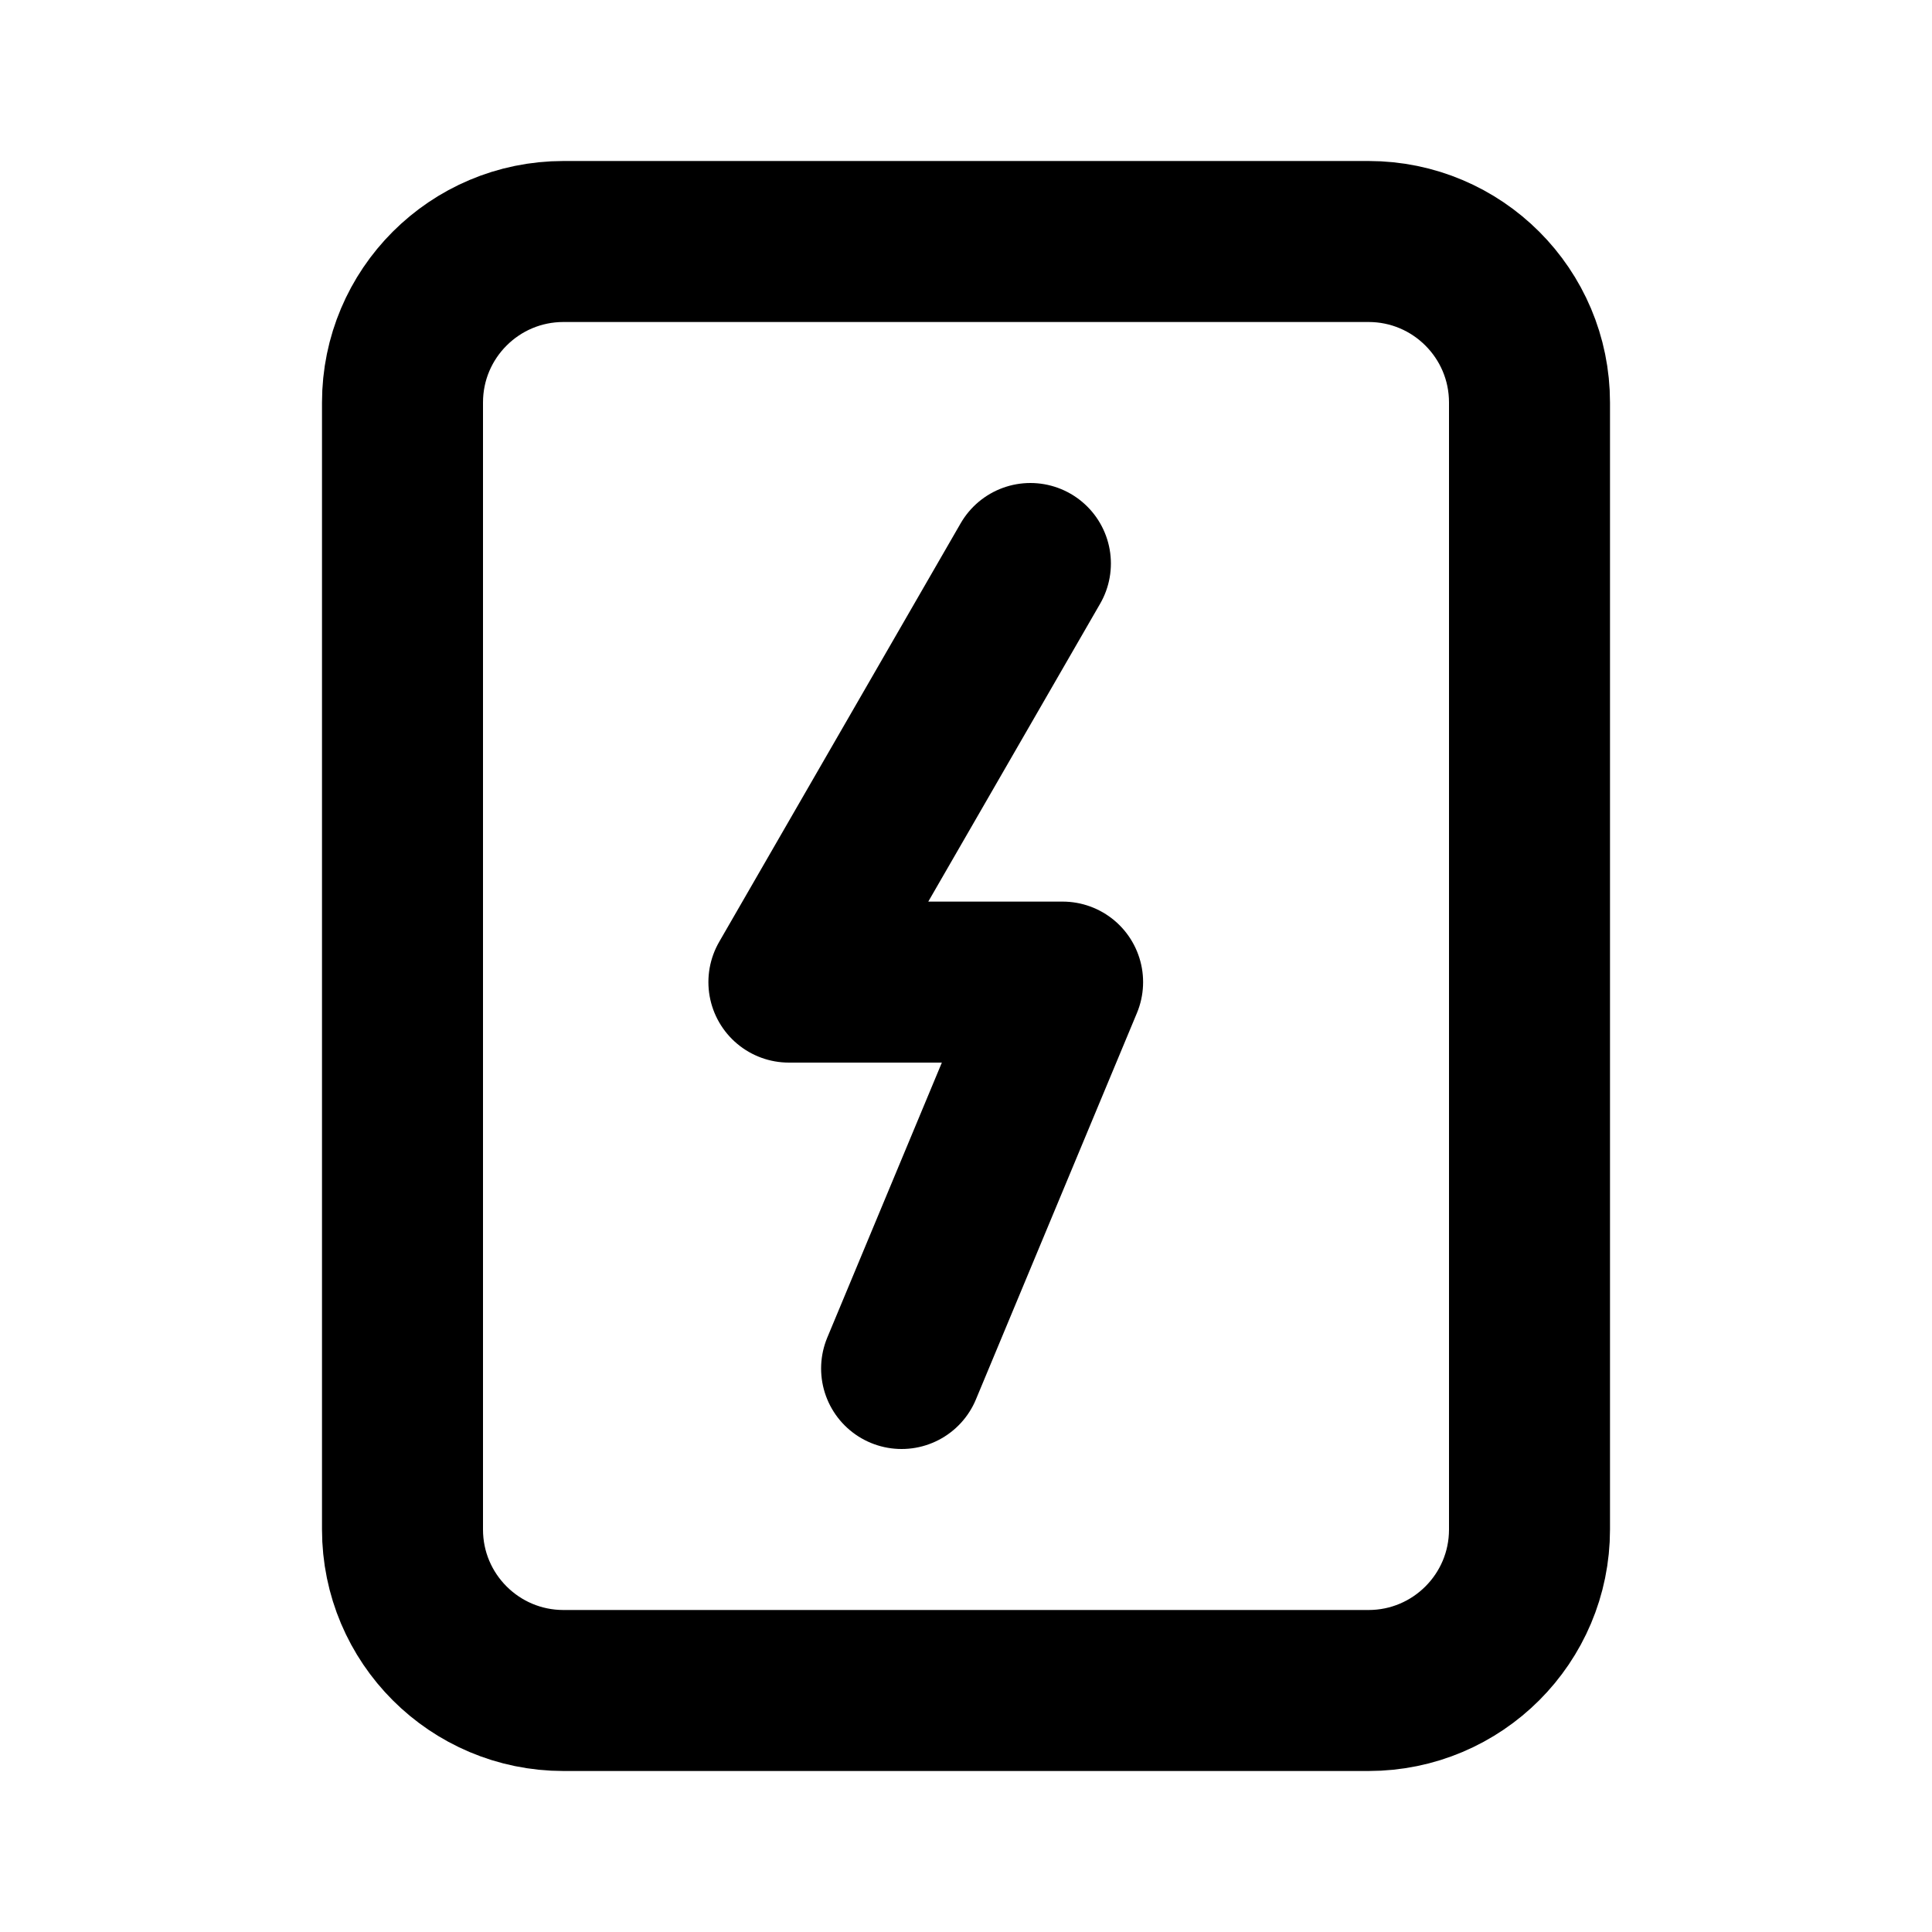
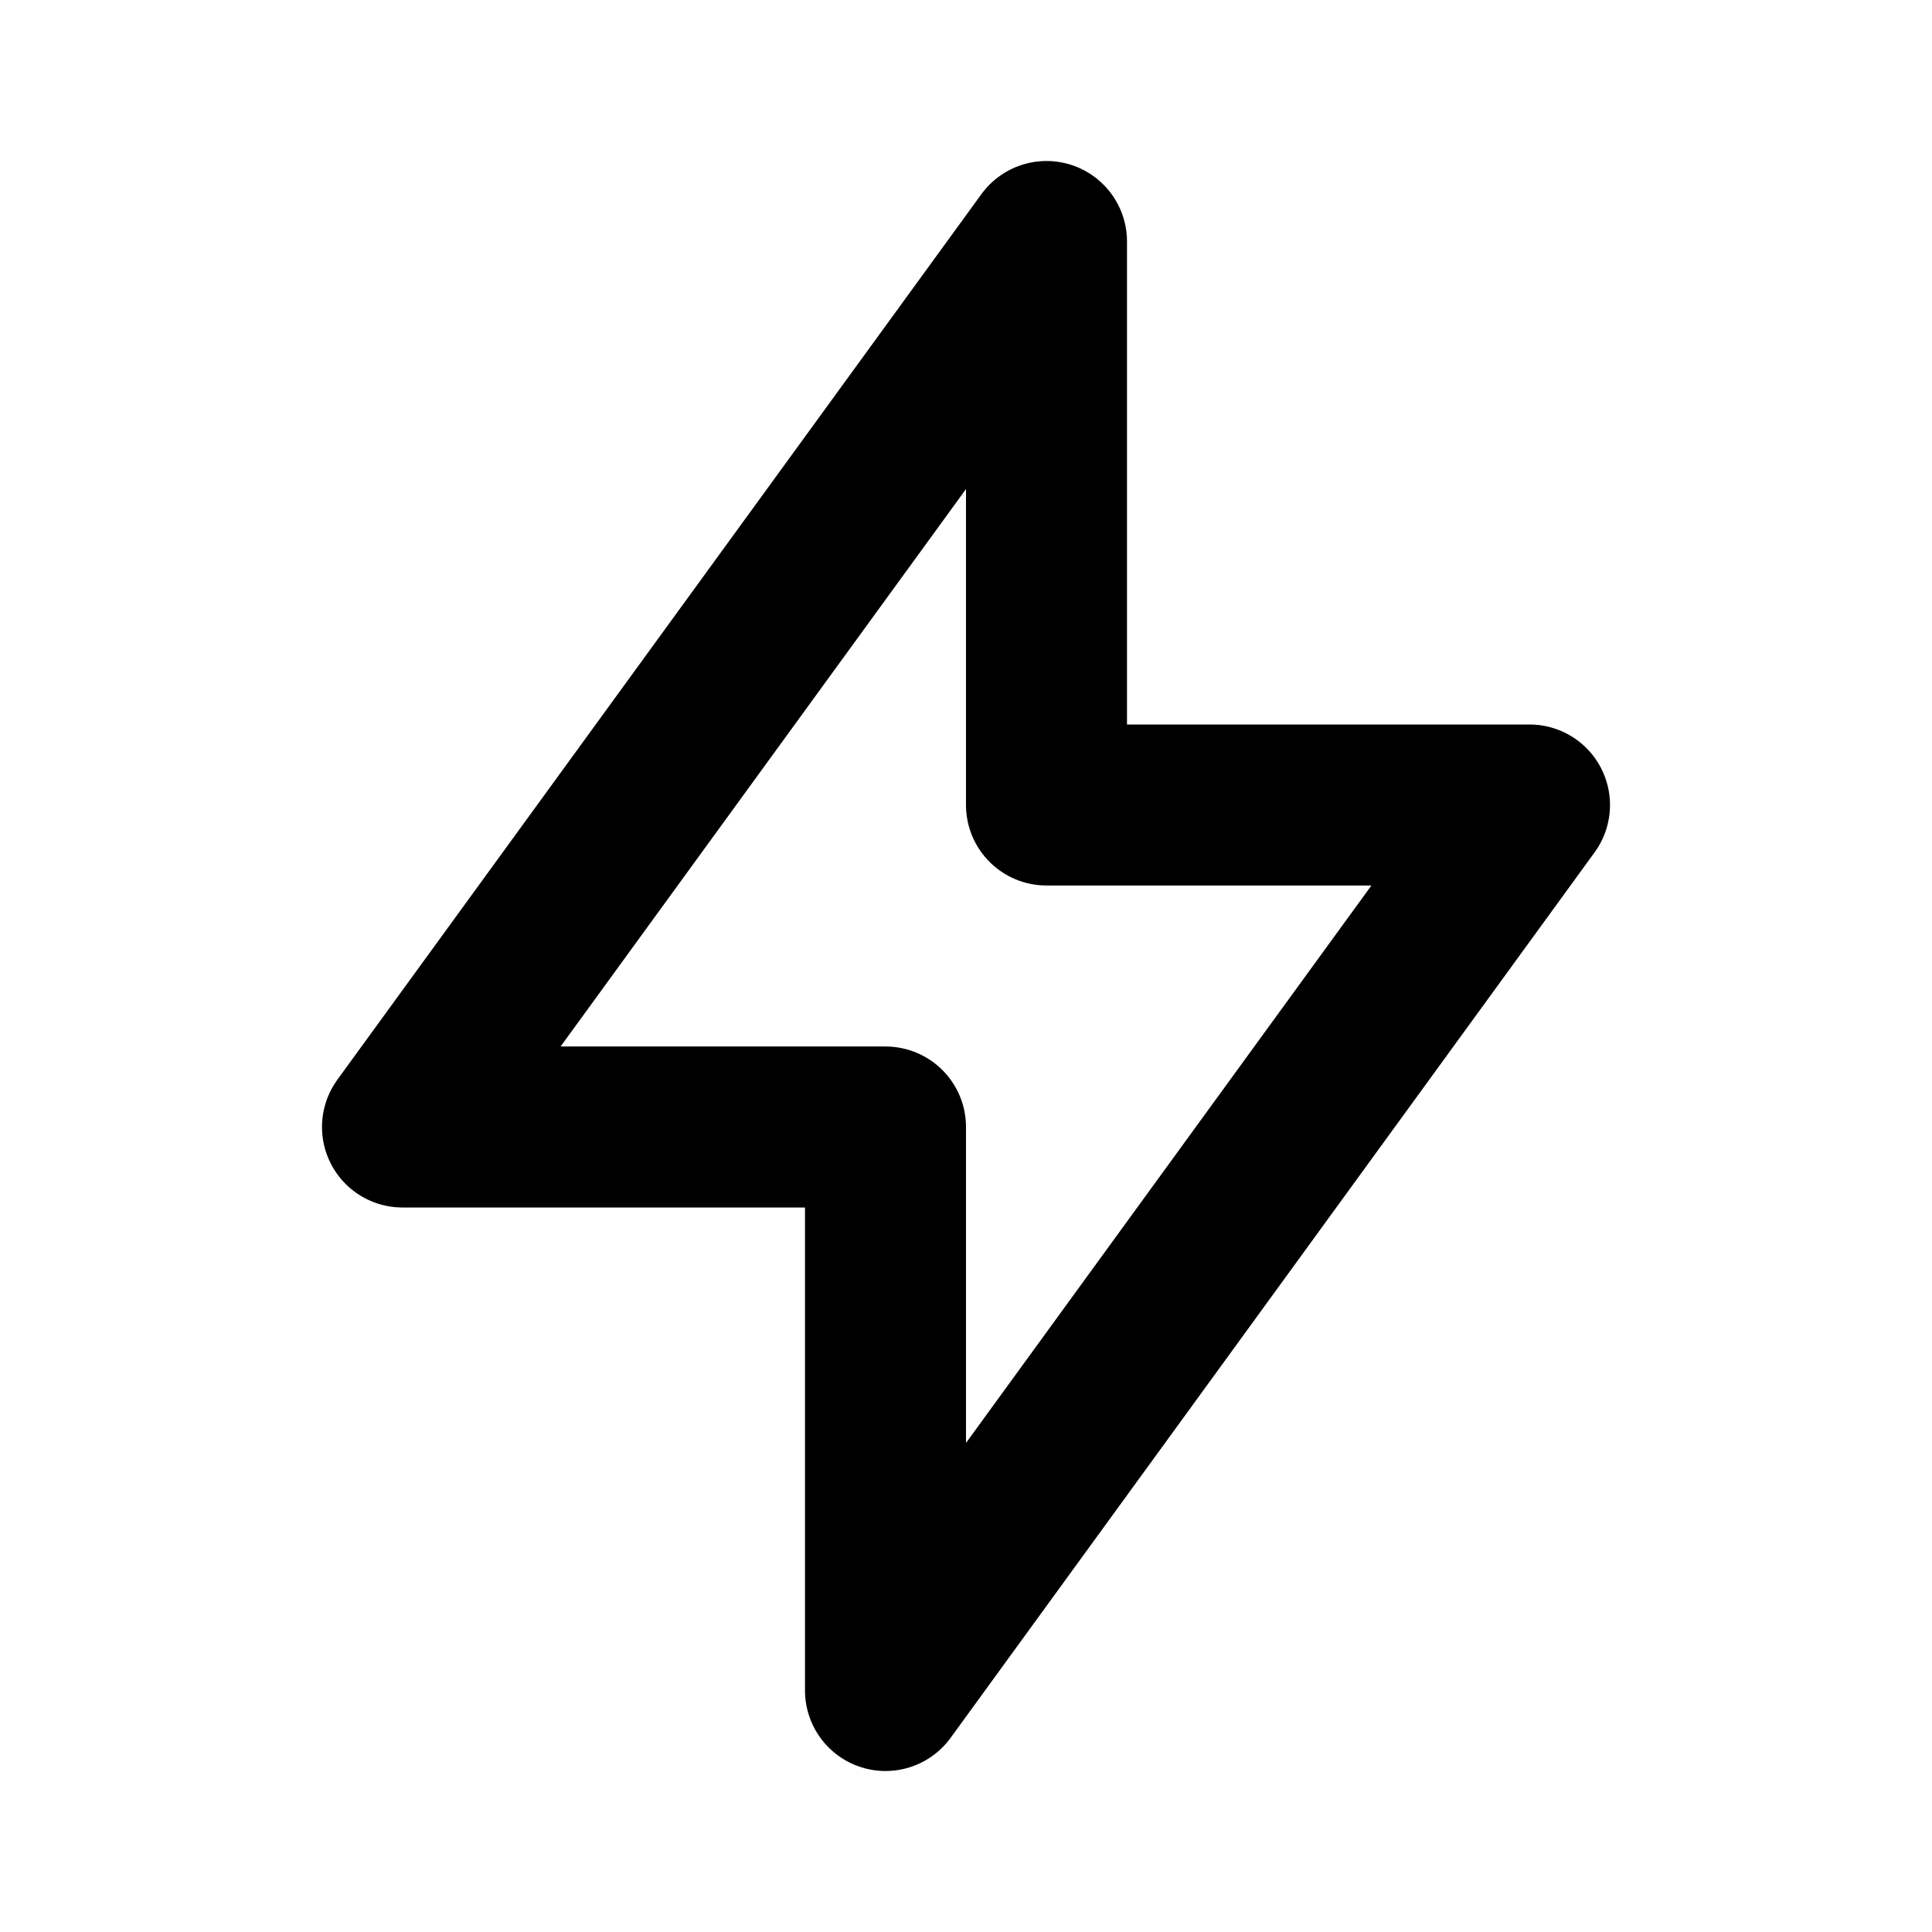
<svg xmlns="http://www.w3.org/2000/svg" viewBox="0 0 24 24" fill="none" stroke="currentColor" stroke-width="2" stroke-linecap="round" stroke-linejoin="round">
-   <rect x="5" y="3" width="14" height="18" rx="2" />
-   <path d="M12.8 7l-3 5.2h3.4l-2 4.8" />
+   <path d="M13 3l0 7l6 0l-8 11l0 -7l-6 0l8 -11" />
</svg>
